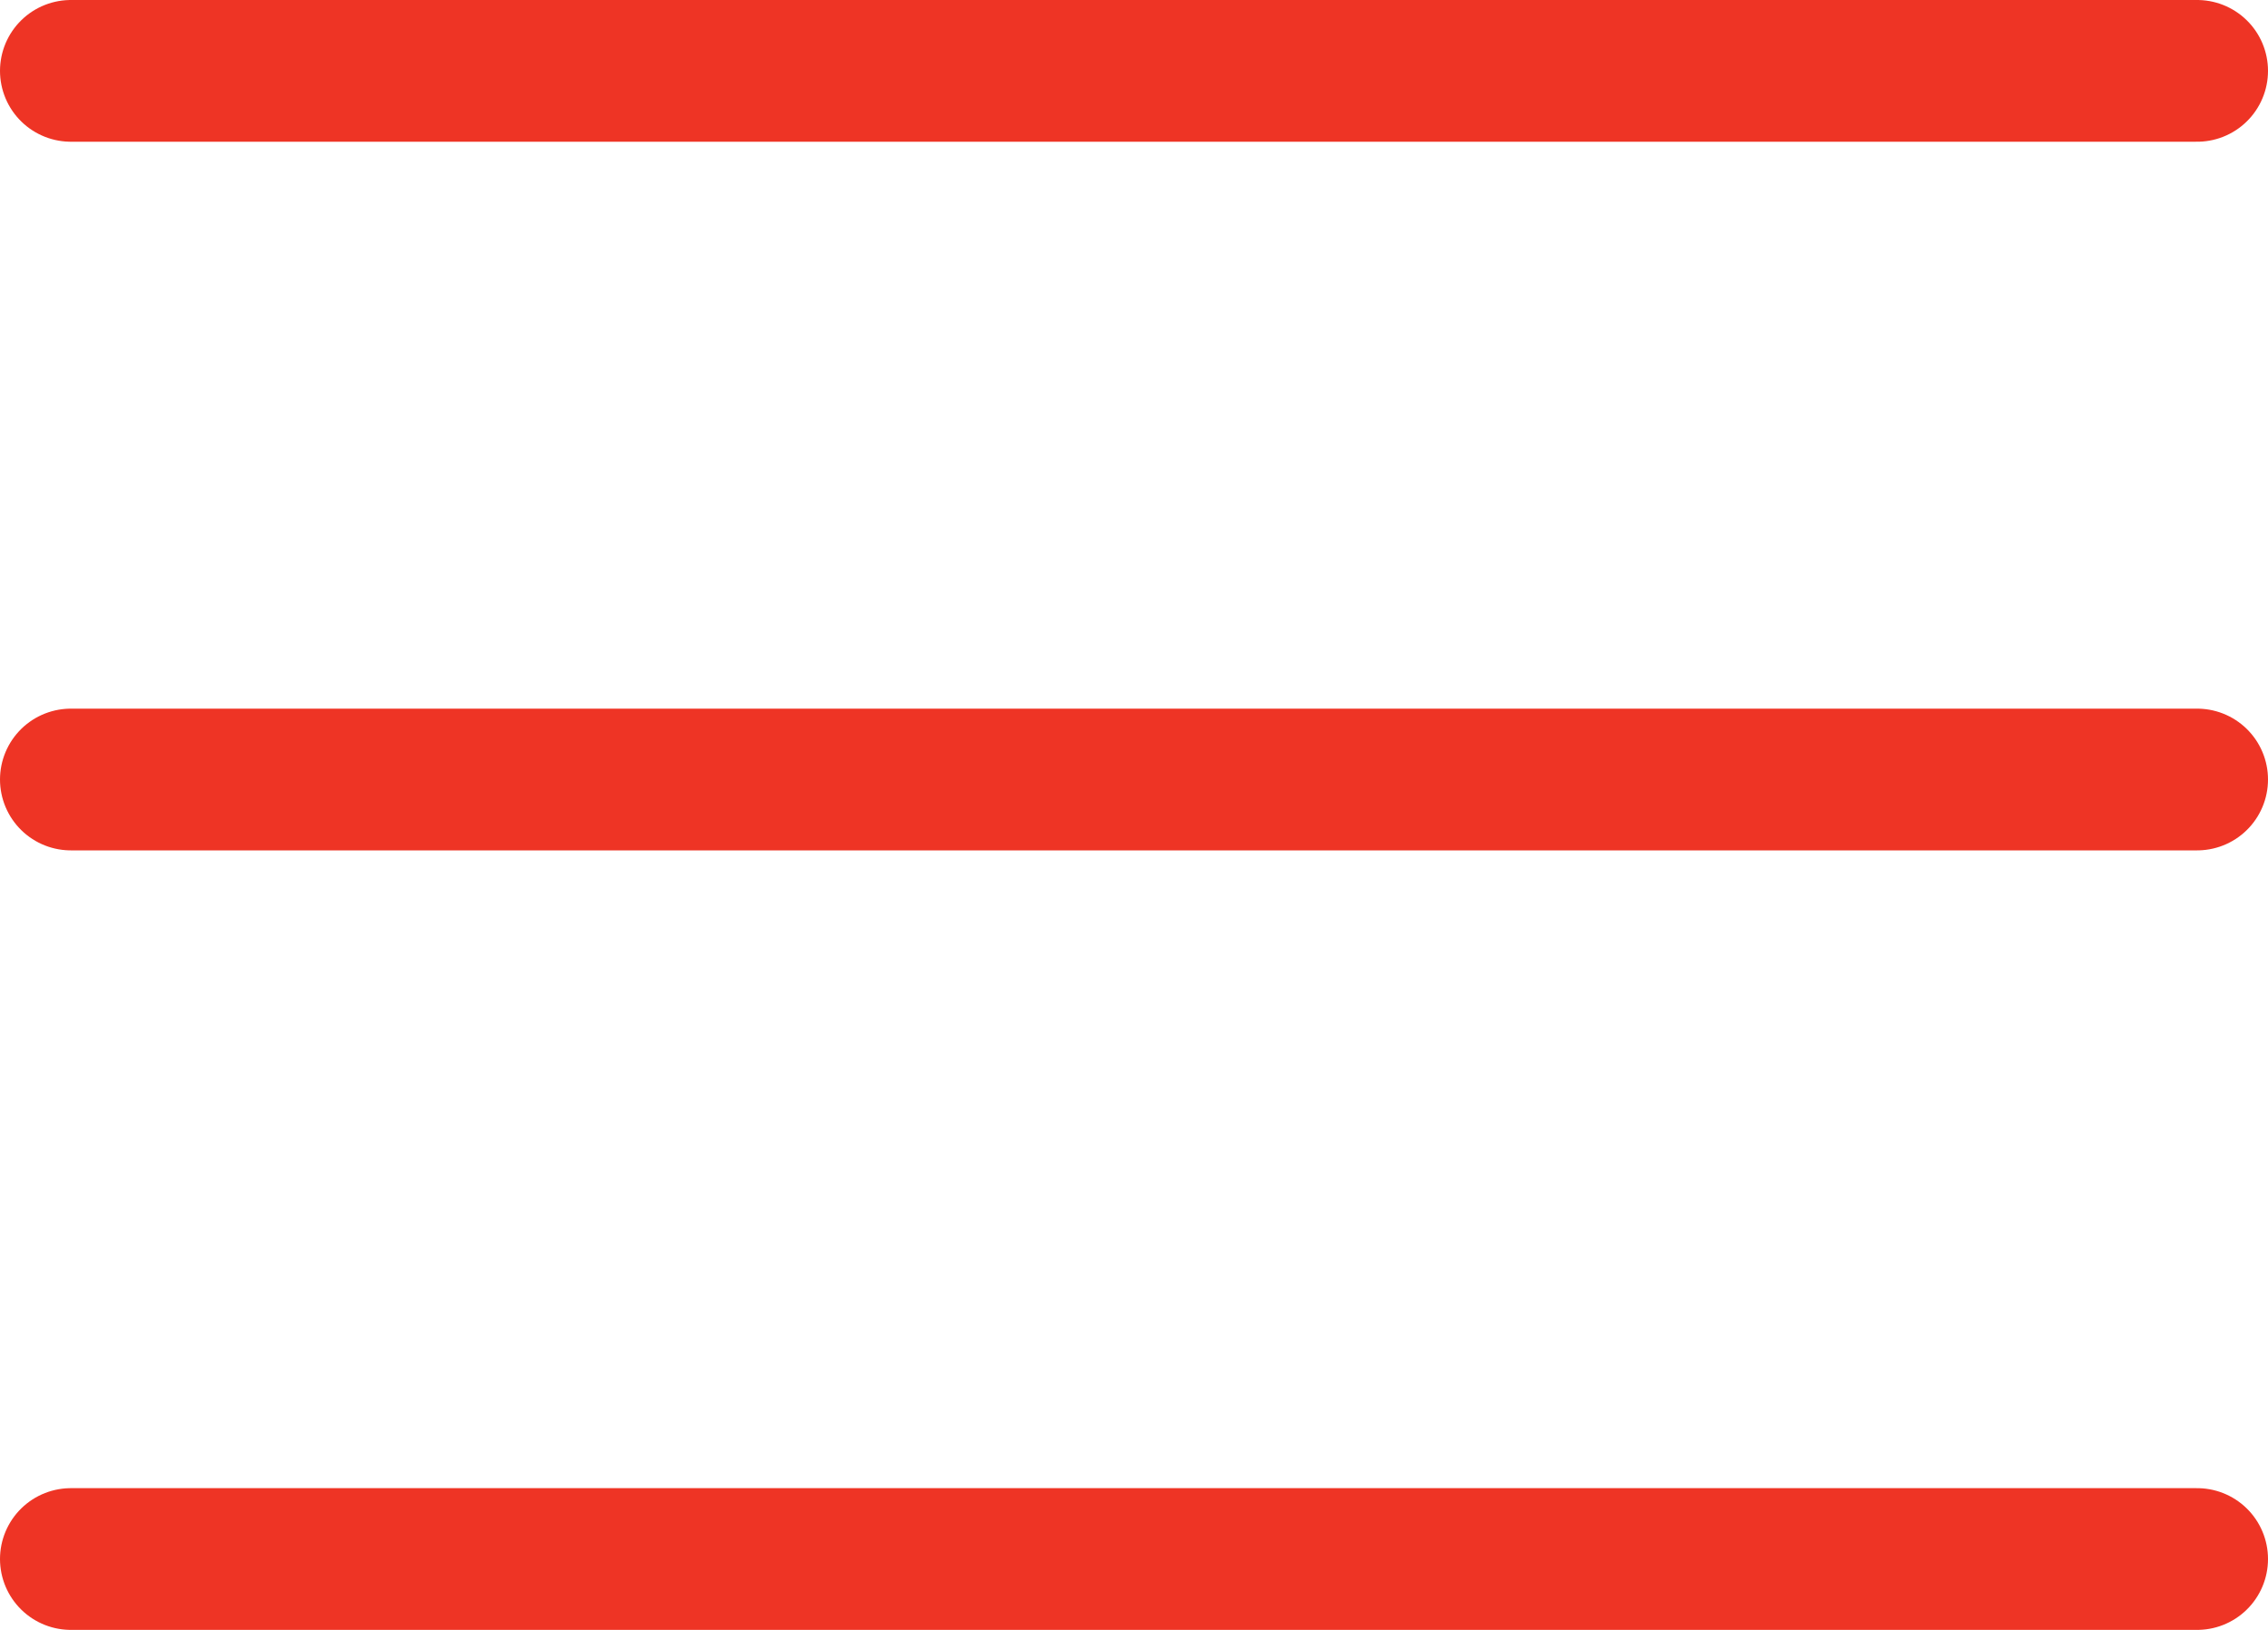
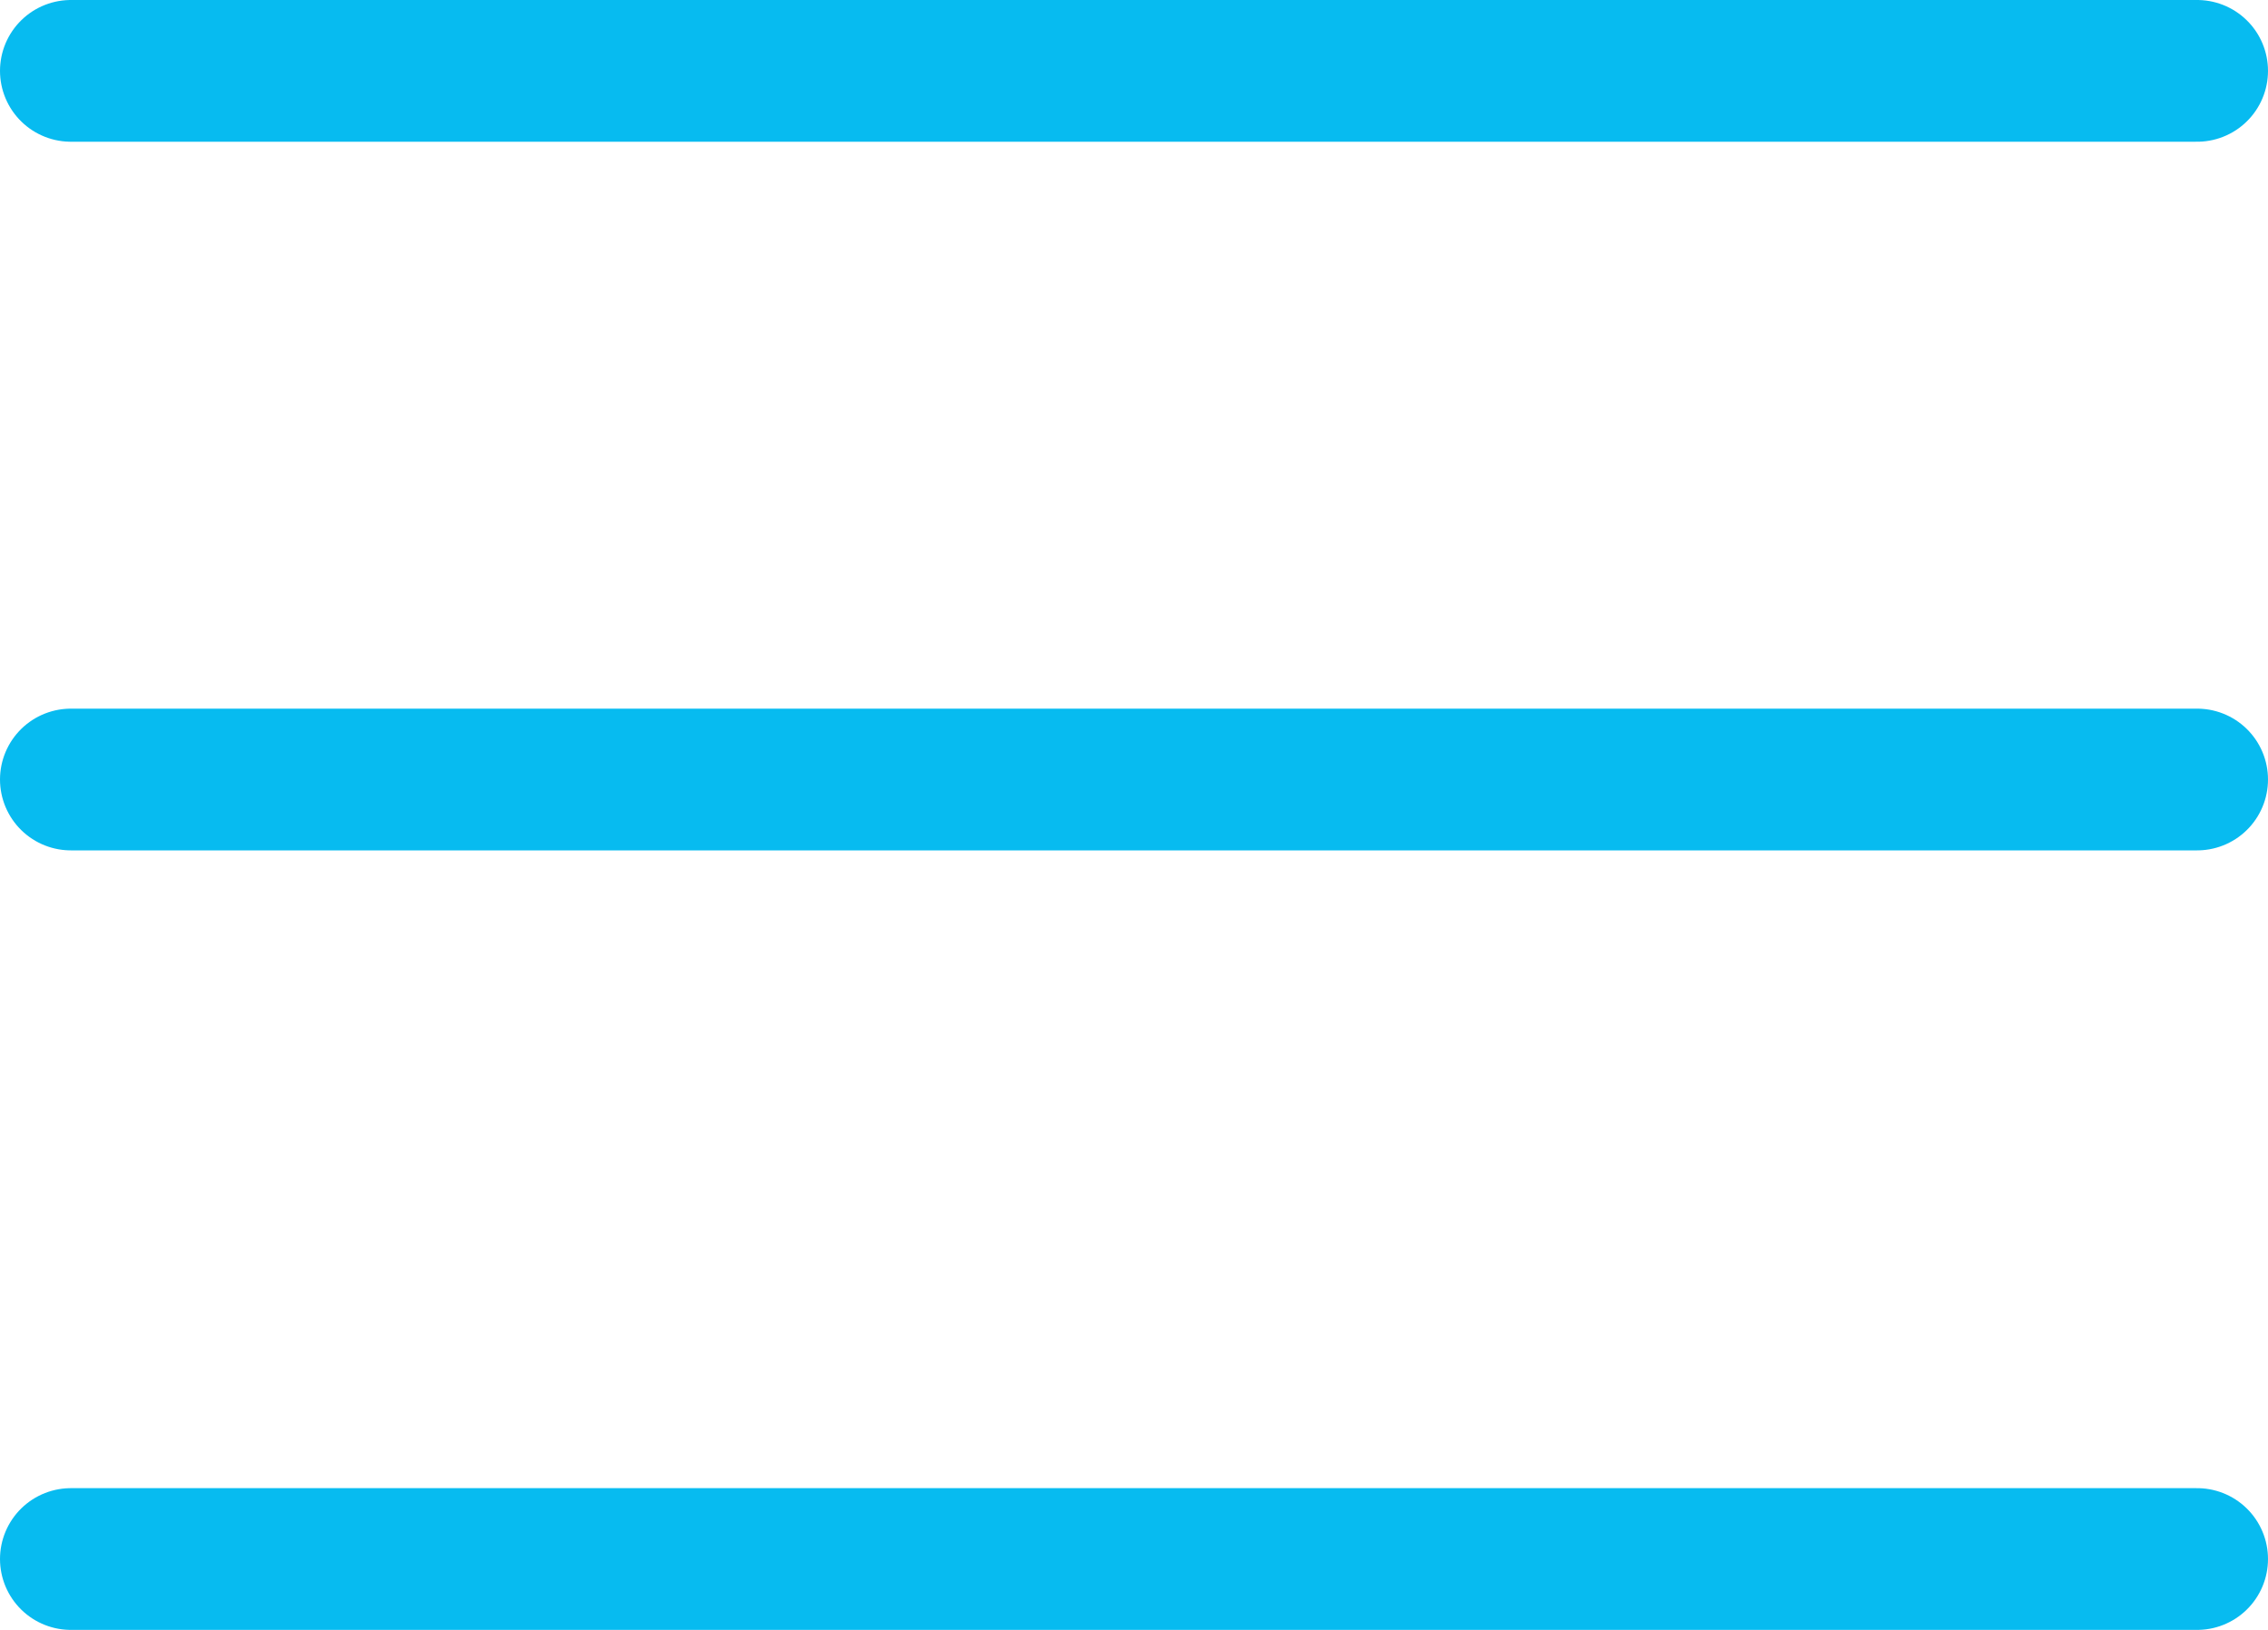
<svg xmlns="http://www.w3.org/2000/svg" width="32" height="23" viewBox="0 0 32 23" fill="none">
-   <path d="M1 1H31" stroke="#EE3425" stroke-width="2" stroke-linecap="round" stroke-linejoin="round" />
-   <path d="M1 11H31" stroke="#EE3425" stroke-width="2" stroke-linecap="round" stroke-linejoin="round" />
-   <path d="M1 22H31" stroke="#EE3425" stroke-width="2" stroke-linecap="round" stroke-linejoin="round" />
+   <path d="M1 1H31" stroke="#07BBF0" stroke-width="2" stroke-linecap="round" stroke-linejoin="round" />
+   <path d="M1 11H31" stroke="#07BBF0" stroke-width="2" stroke-linecap="round" stroke-linejoin="round" />
+   <path d="M1 22H31" stroke="#07BBF0" stroke-width="2" stroke-linecap="round" stroke-linejoin="round" />
</svg>
